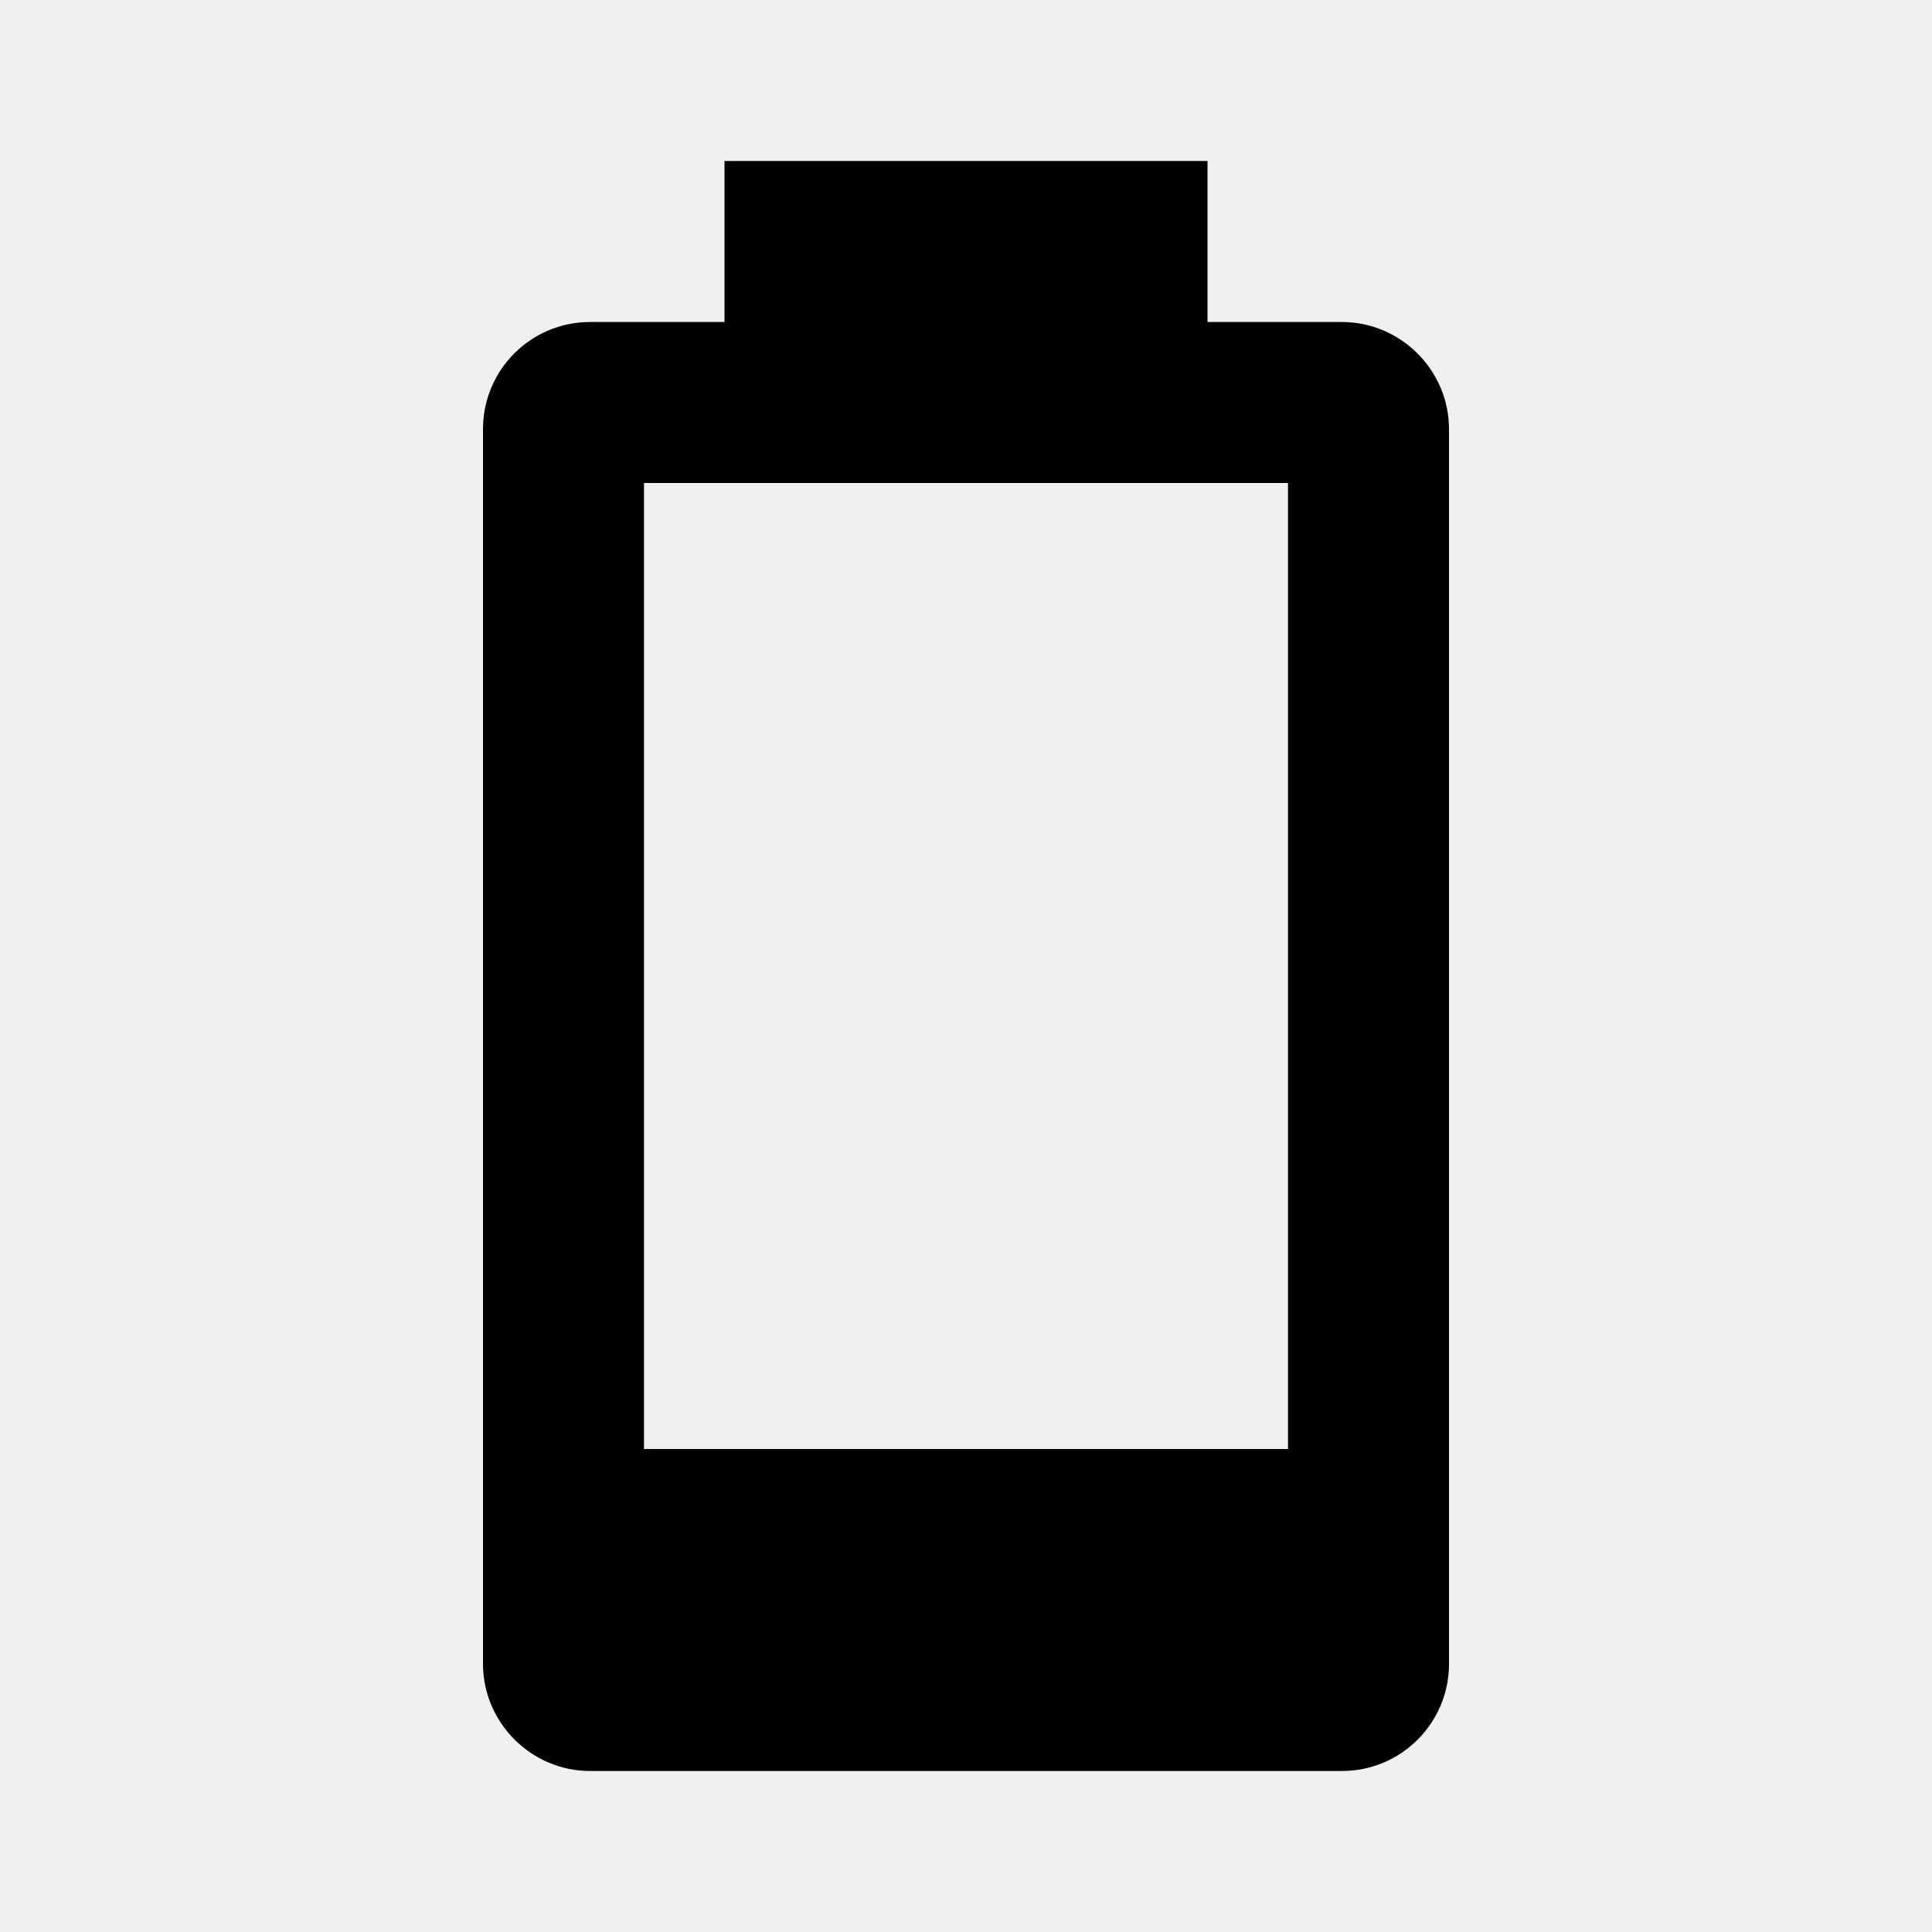
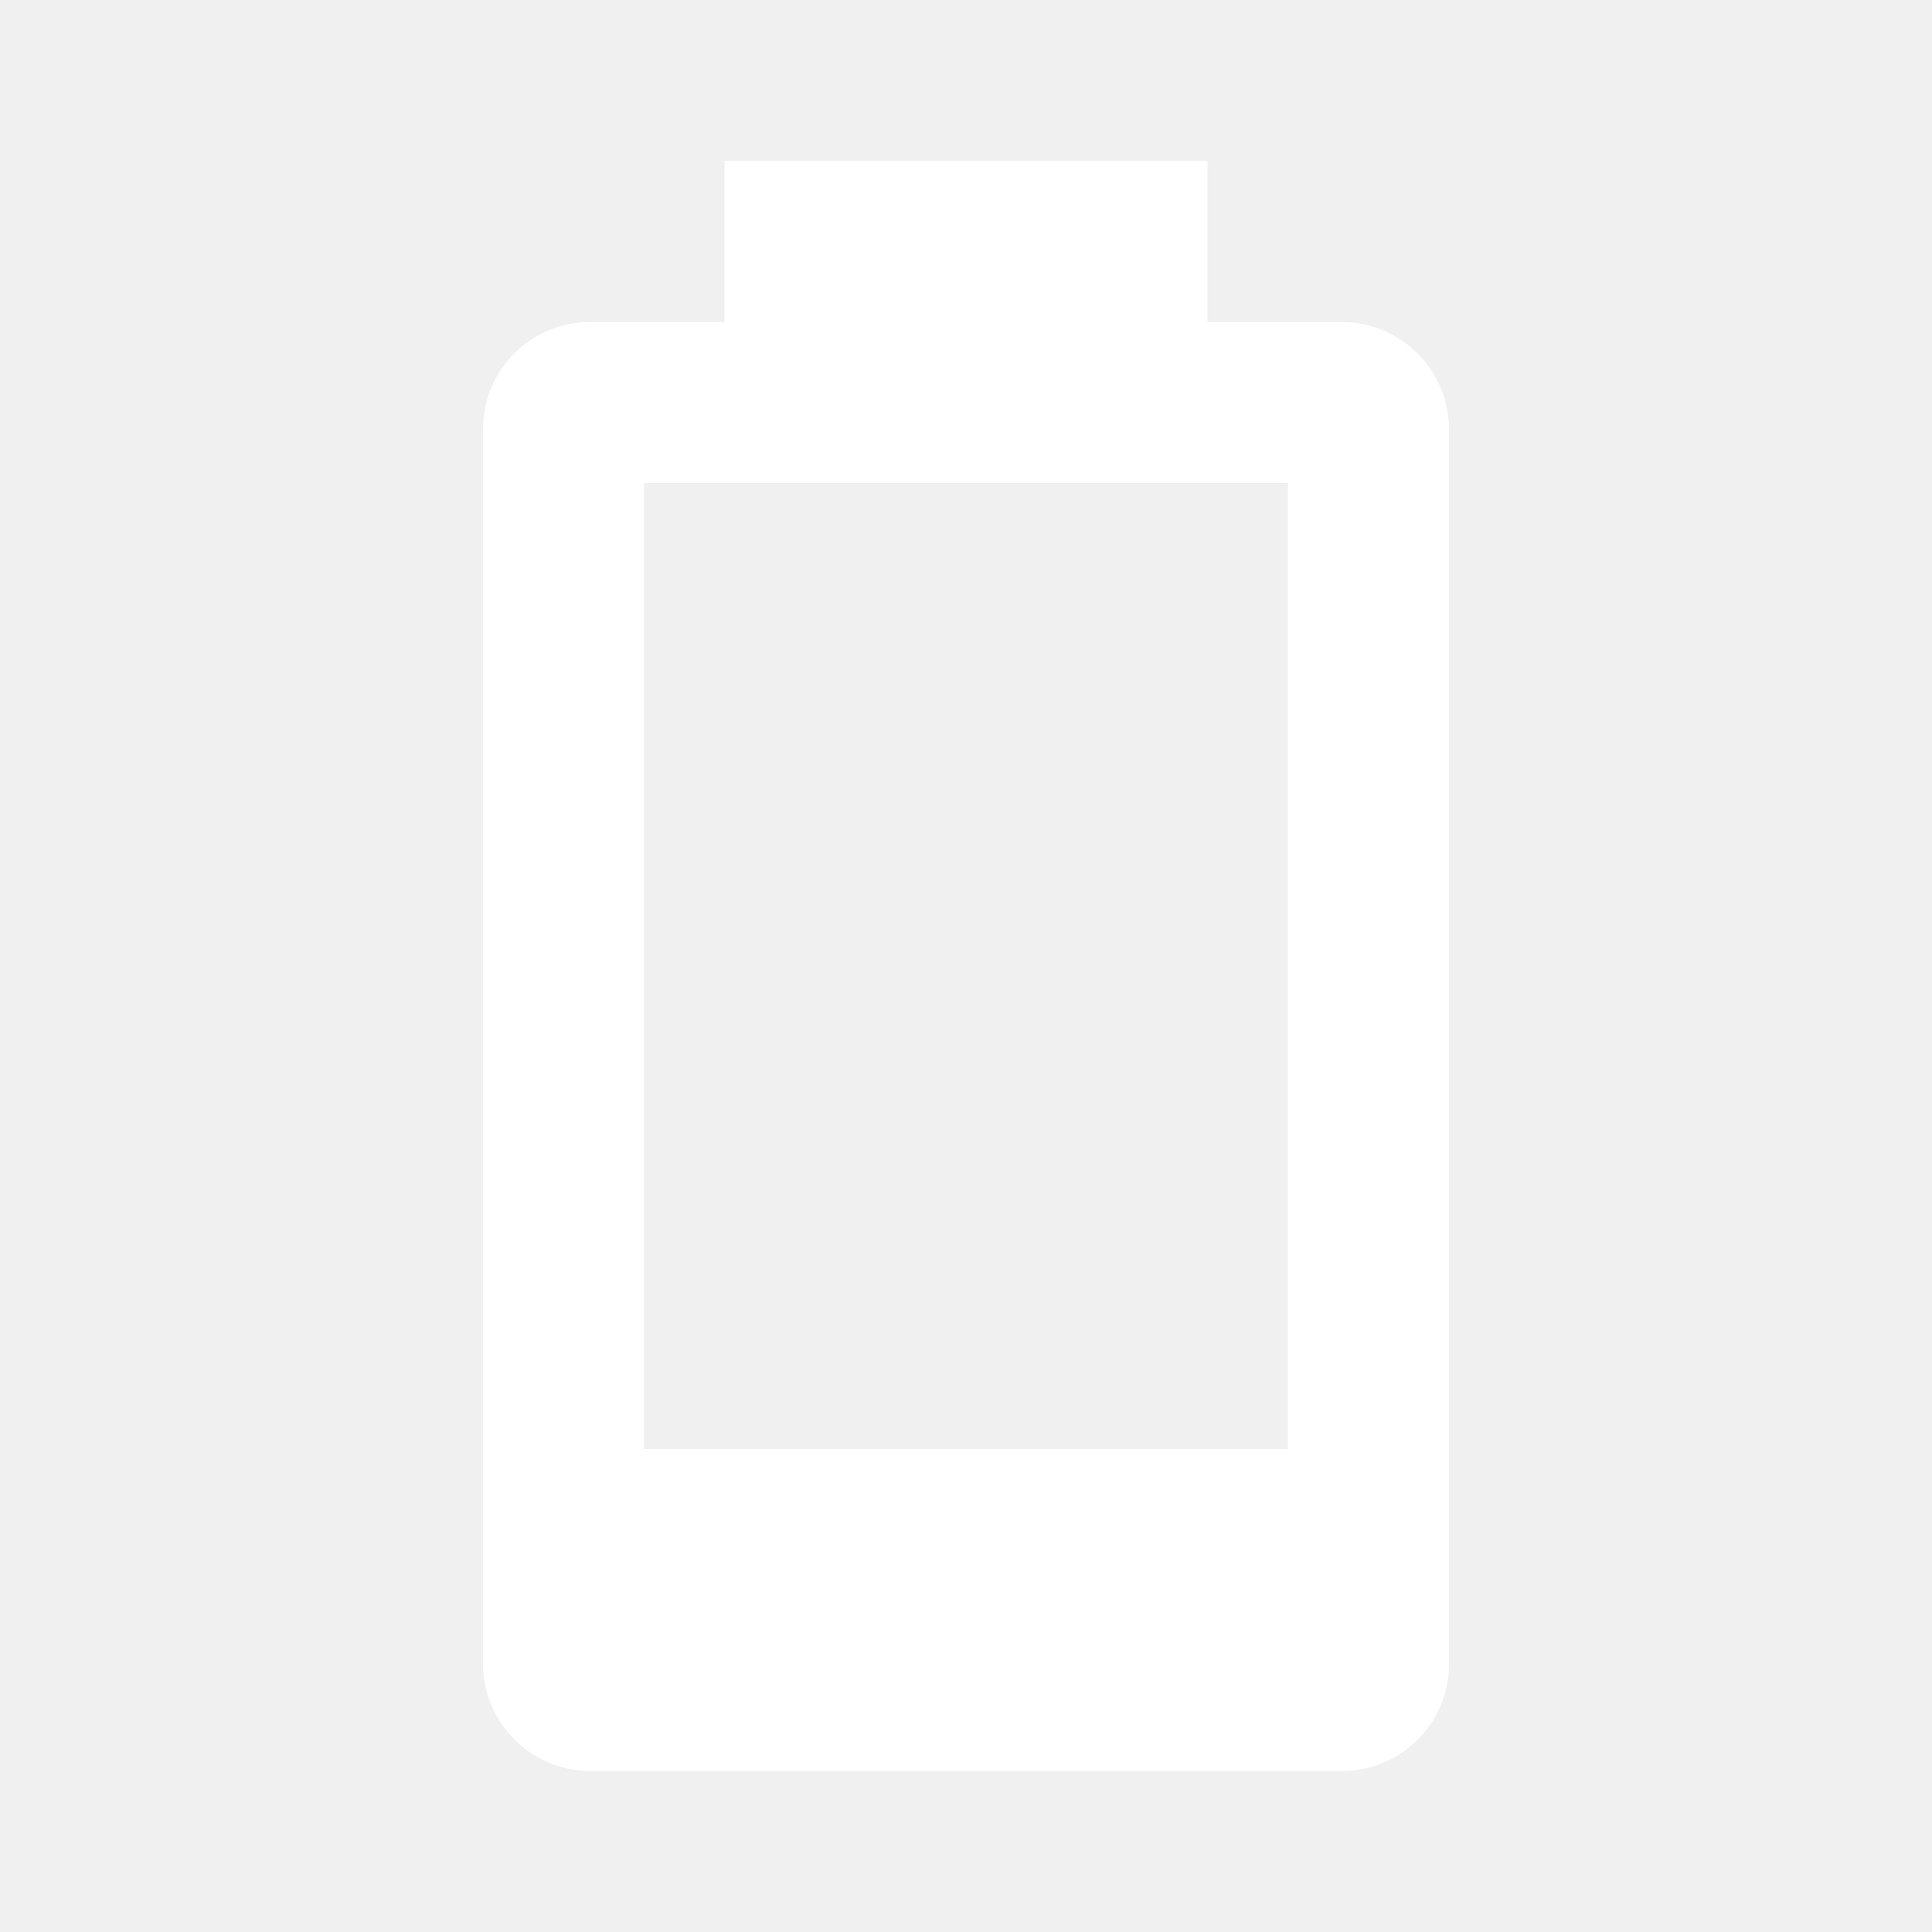
<svg xmlns="http://www.w3.org/2000/svg" width="1em" height="1em" viewBox="0 0 24 24">
-   <path fill="currentColor" d="M16 18H8V6h8m.67-2H15V2H9v2H7.33A1.33 1.33 0 0 0 6 5.33v15.34C6 21.4 6.6 22 7.33 22h9.34A1.33 1.33 0 0 0 18 20.67V5.33C18 4.6 17.4 4 16.67 4" />
+   <path fill="white" d="M16 18H8V6h8m.67-2H15V2H9v2H7.33A1.33 1.33 0 0 0 6 5.33v15.34C6 21.4 6.6 22 7.33 22h9.34A1.33 1.33 0 0 0 18 20.67V5.33C18 4.6 17.4 4 16.67 4" />
</svg>
